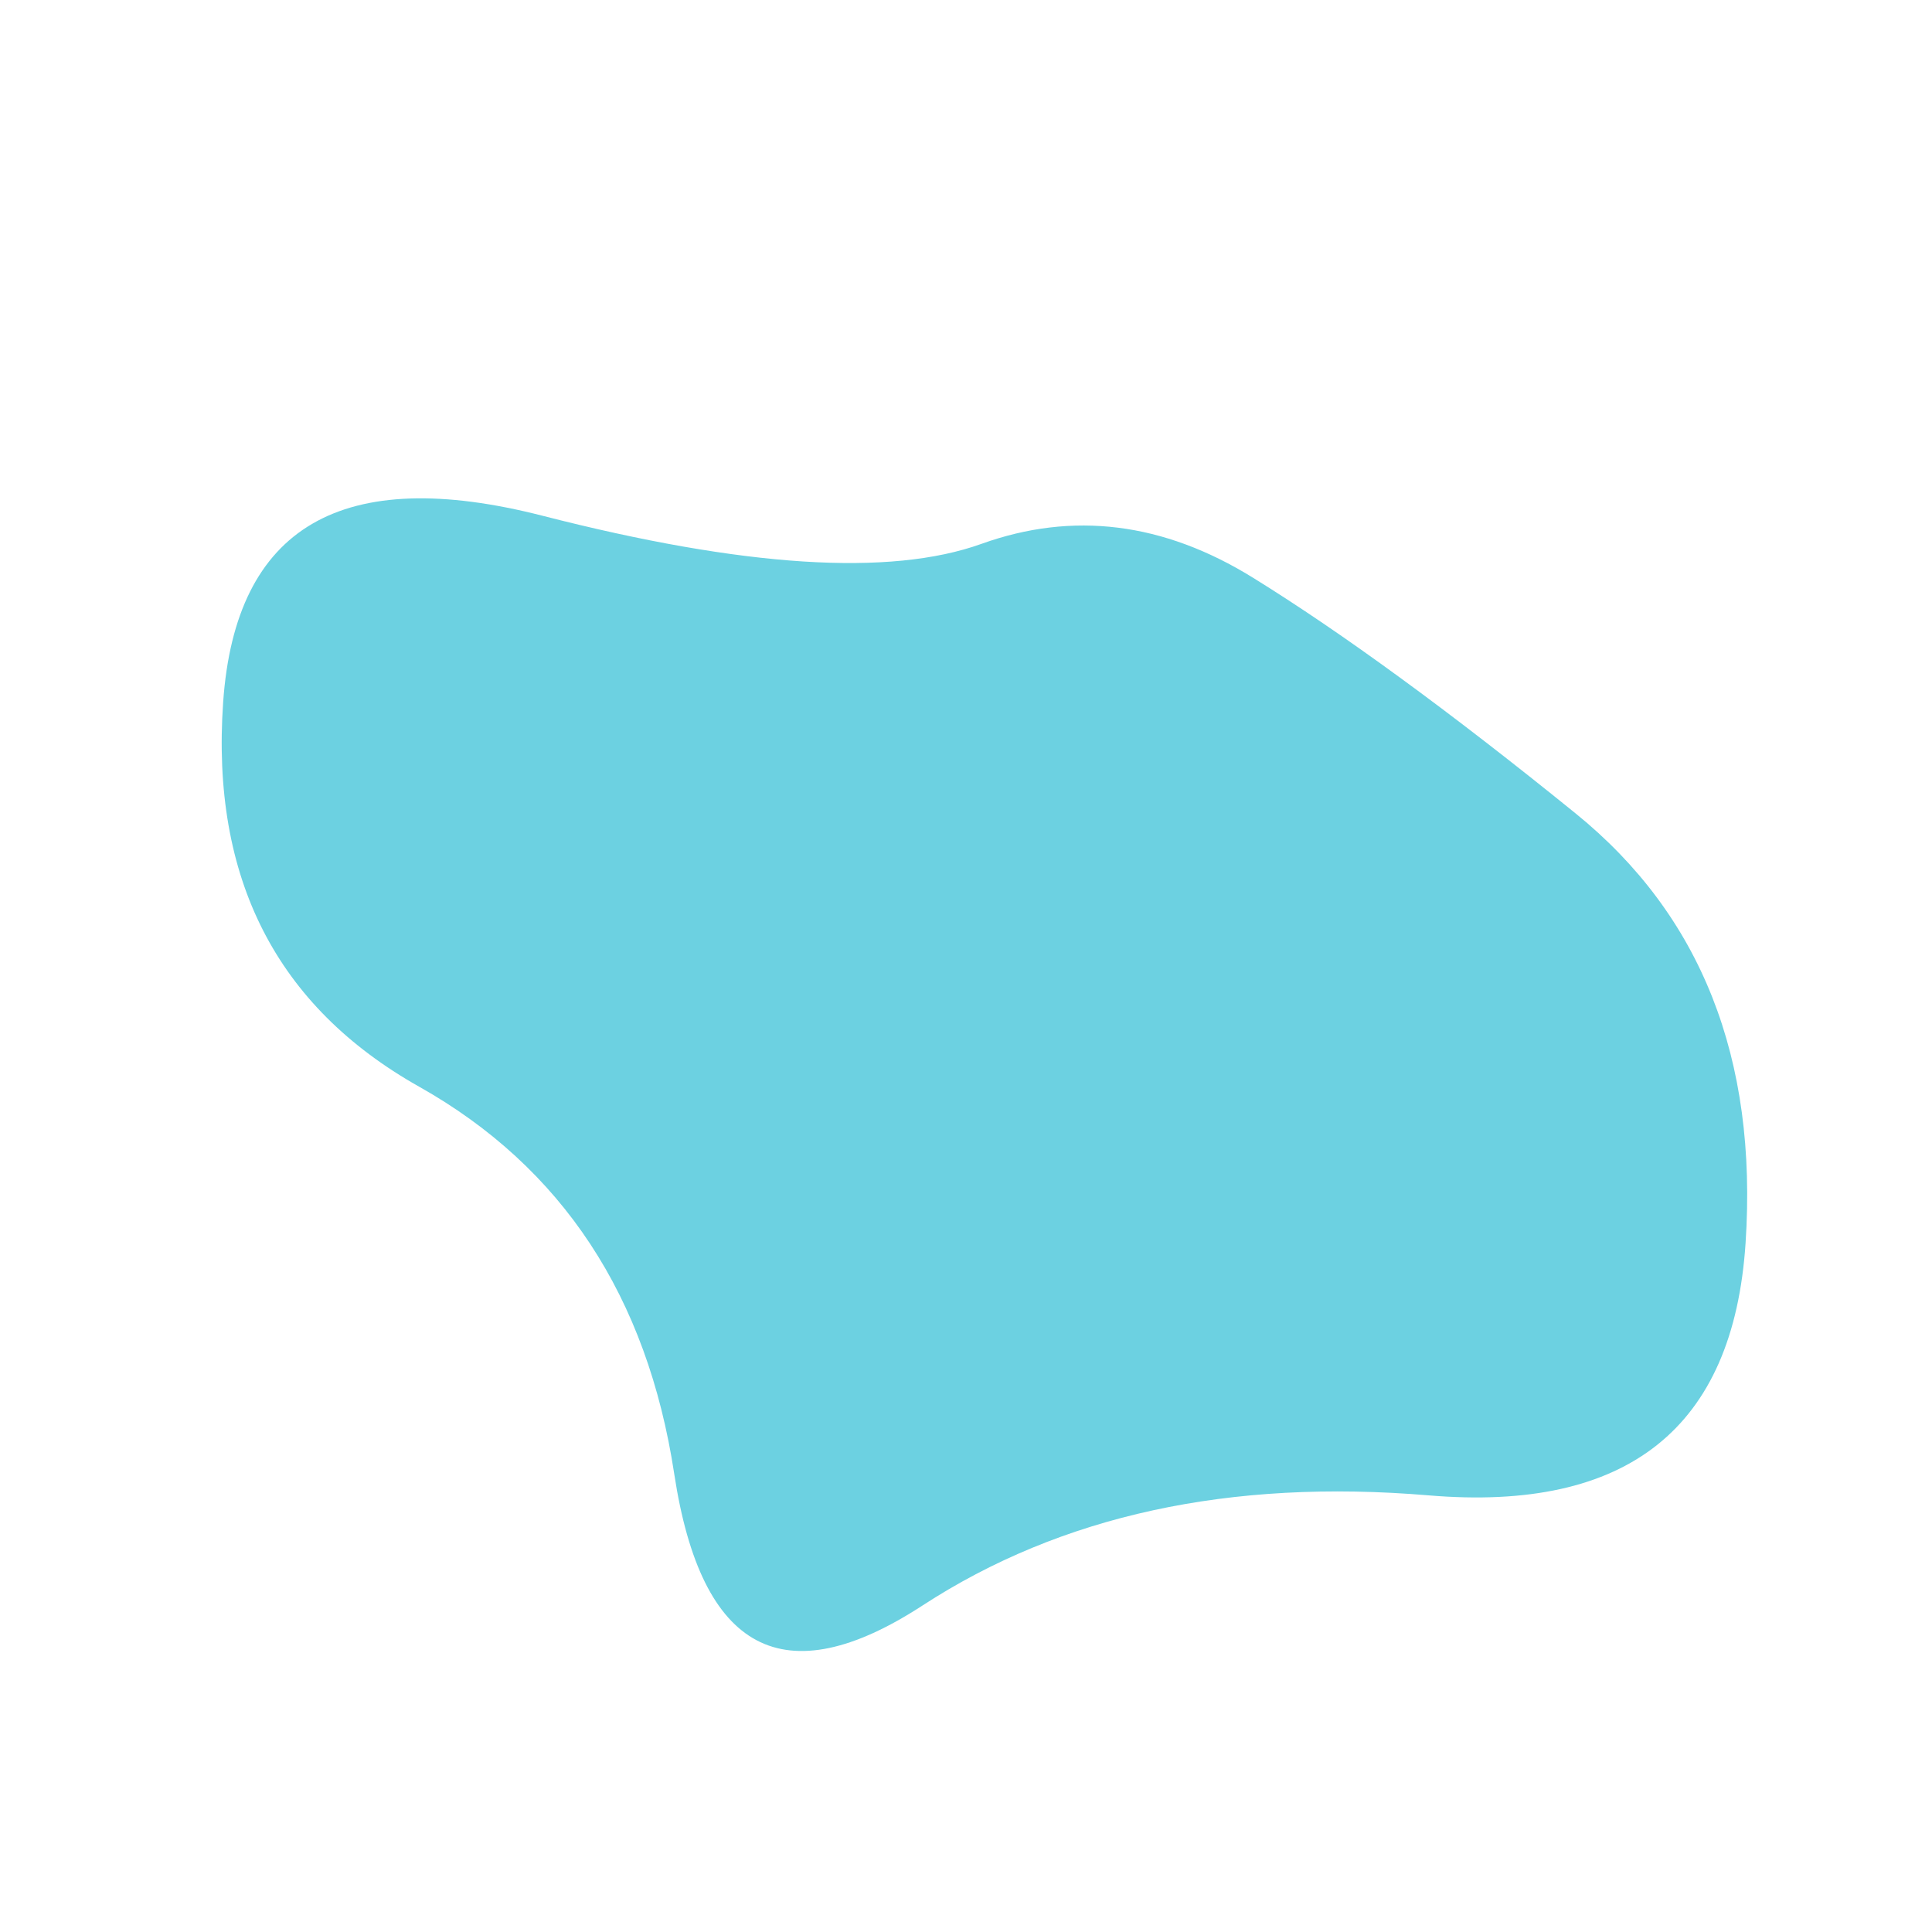
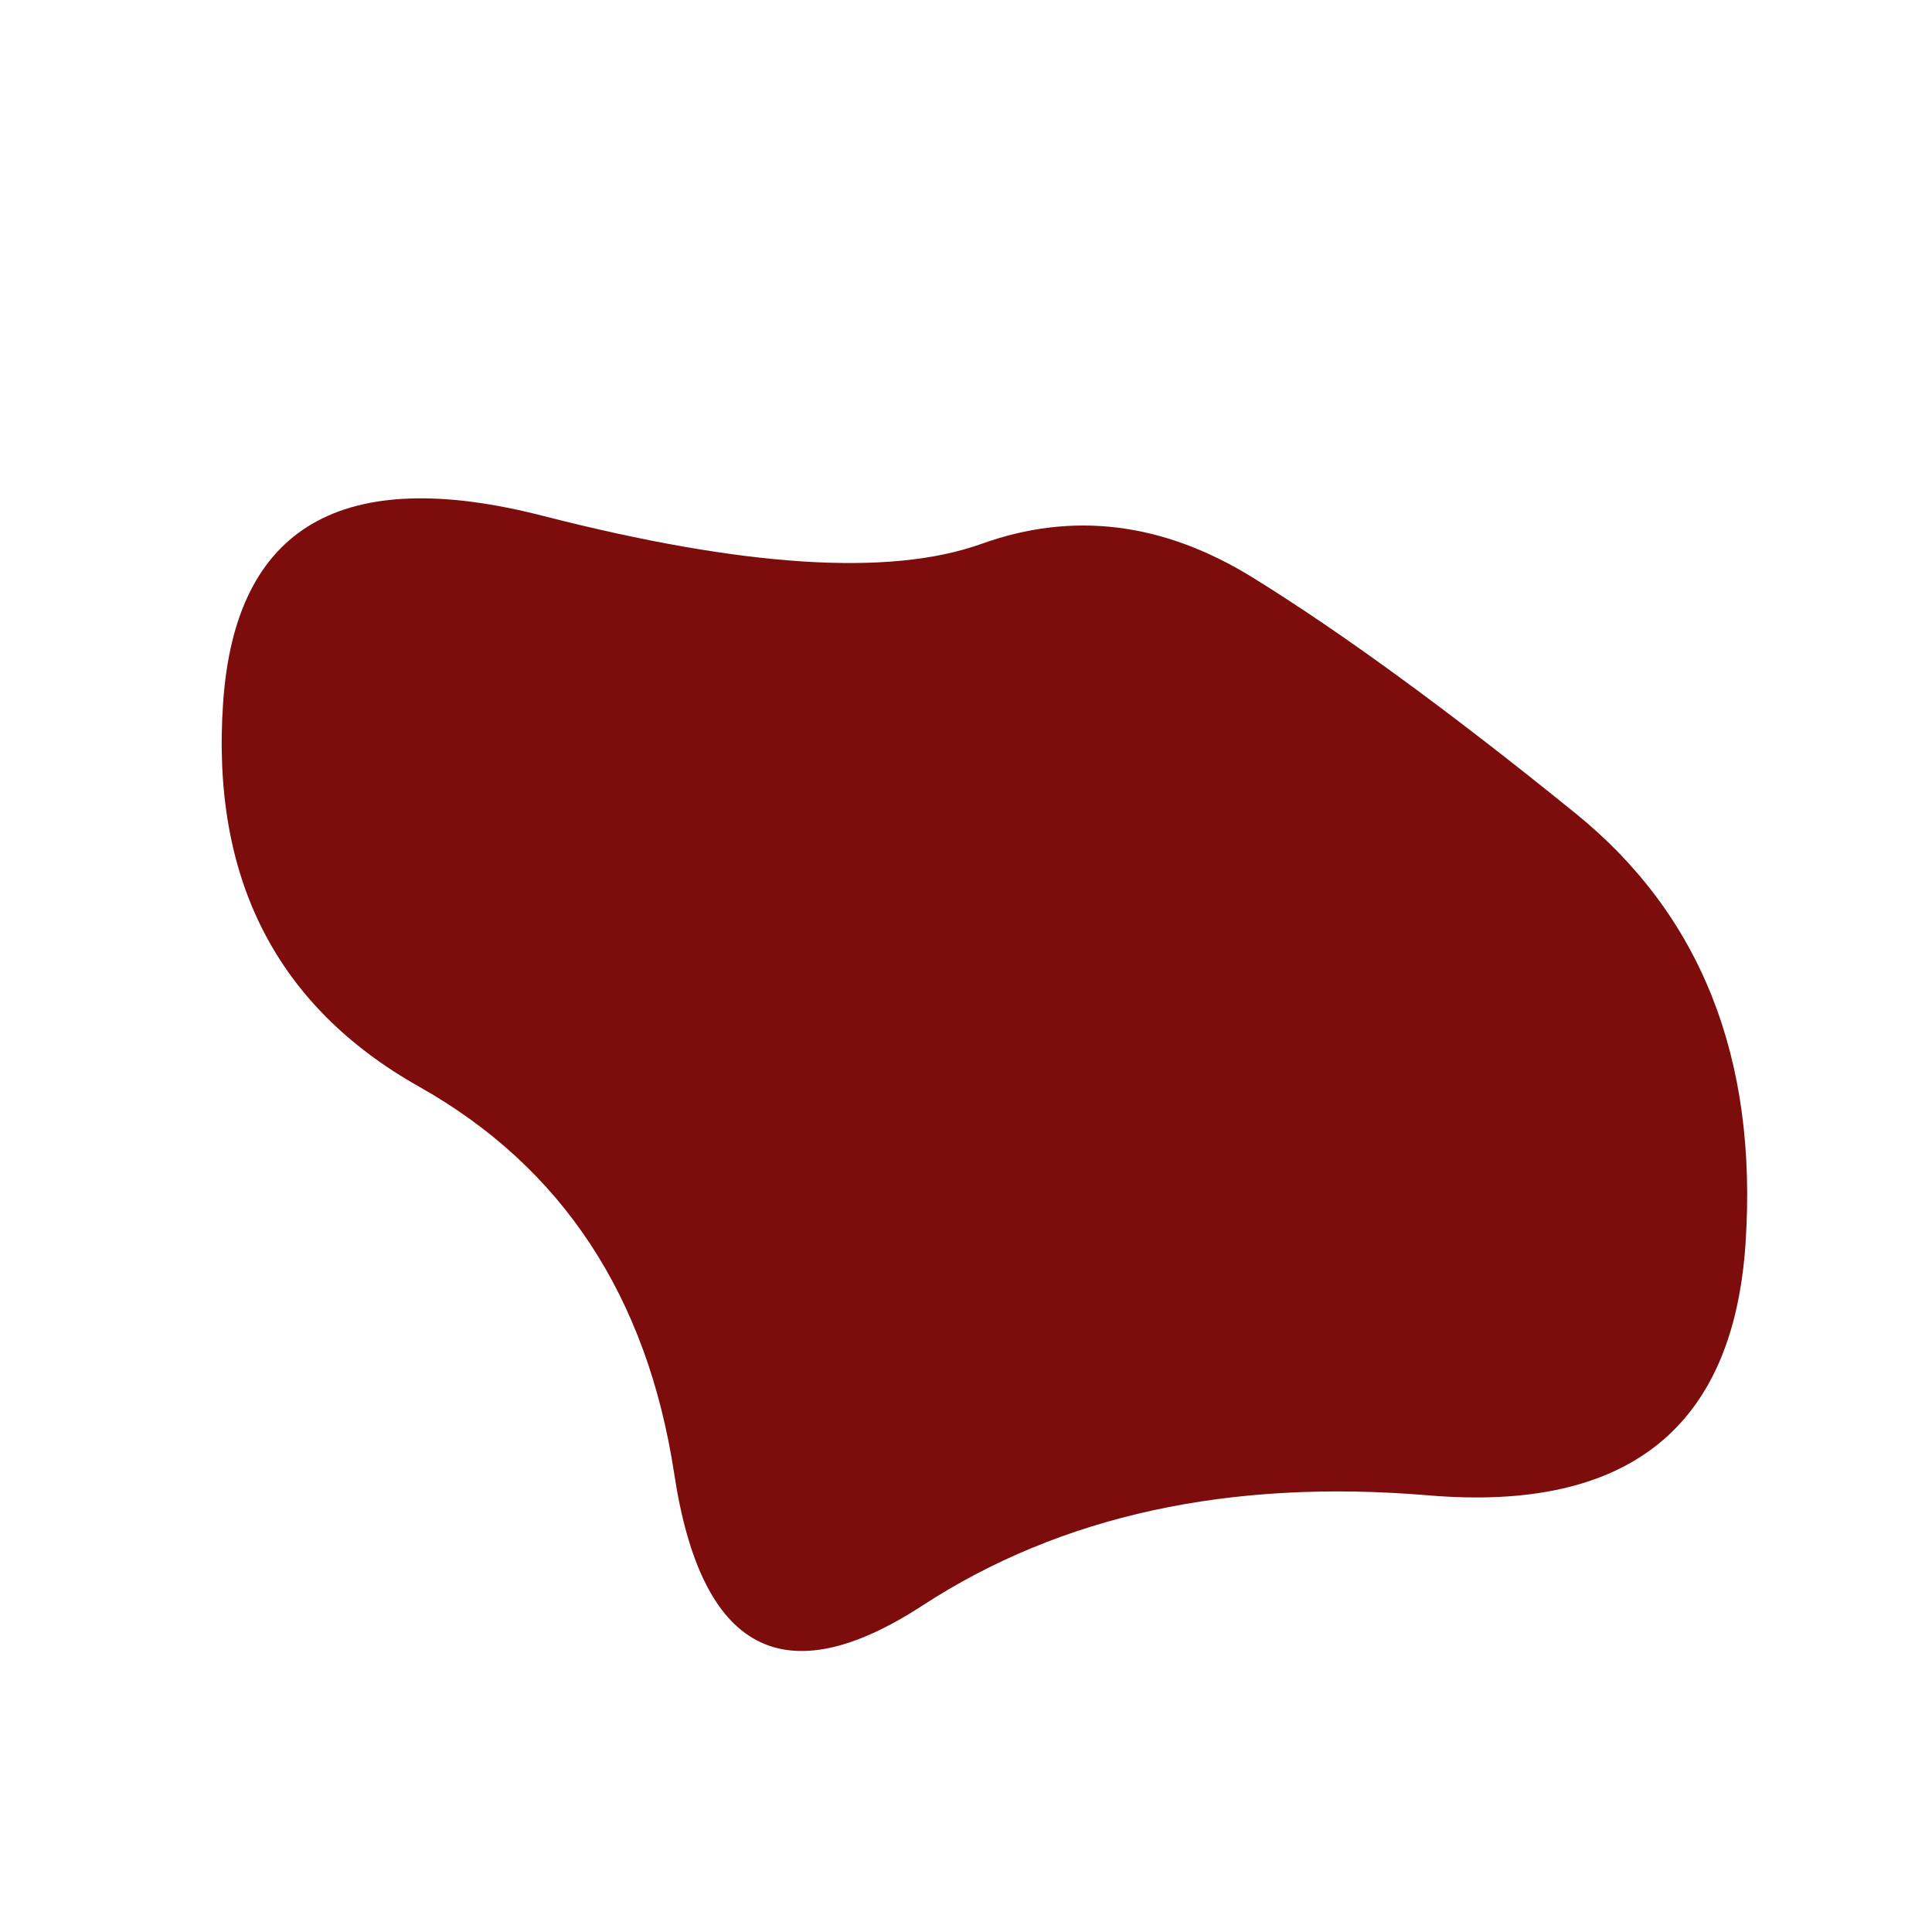
<svg xmlns="http://www.w3.org/2000/svg" width="1000" height="1000">
  <defs>
    <clipPath id="a">
      <path fill="currentColor" d="M903.5 643.5Q894 787 739.5 774t-262 57Q370 901 349 763T217 562.5q-111-62.5-101.5-199T281 267q156 40 227 14.5T648.5 299q69.5 43 167 122t88 222.5Z" />
    </clipPath>
  </defs>
  <g clip-path="url(#a)">
-     <path fill="#6cd1e1" d="M903.5 643.5Q894 787 739.5 774t-262 57Q370 901 349 763T217 562.5q-111-62.5-101.5-199T281 267q156 40 227 14.5T648.5 299q69.5 43 167 122t88 222.5Z" />
+     <path fill="#7D0C0C" d="M903.5 643.5Q894 787 739.5 774t-262 57Q370 901 349 763T217 562.5q-111-62.5-101.5-199T281 267q156 40 227 14.5T648.5 299q69.5 43 167 122t88 222.5Z" />
  </g>
</svg>
